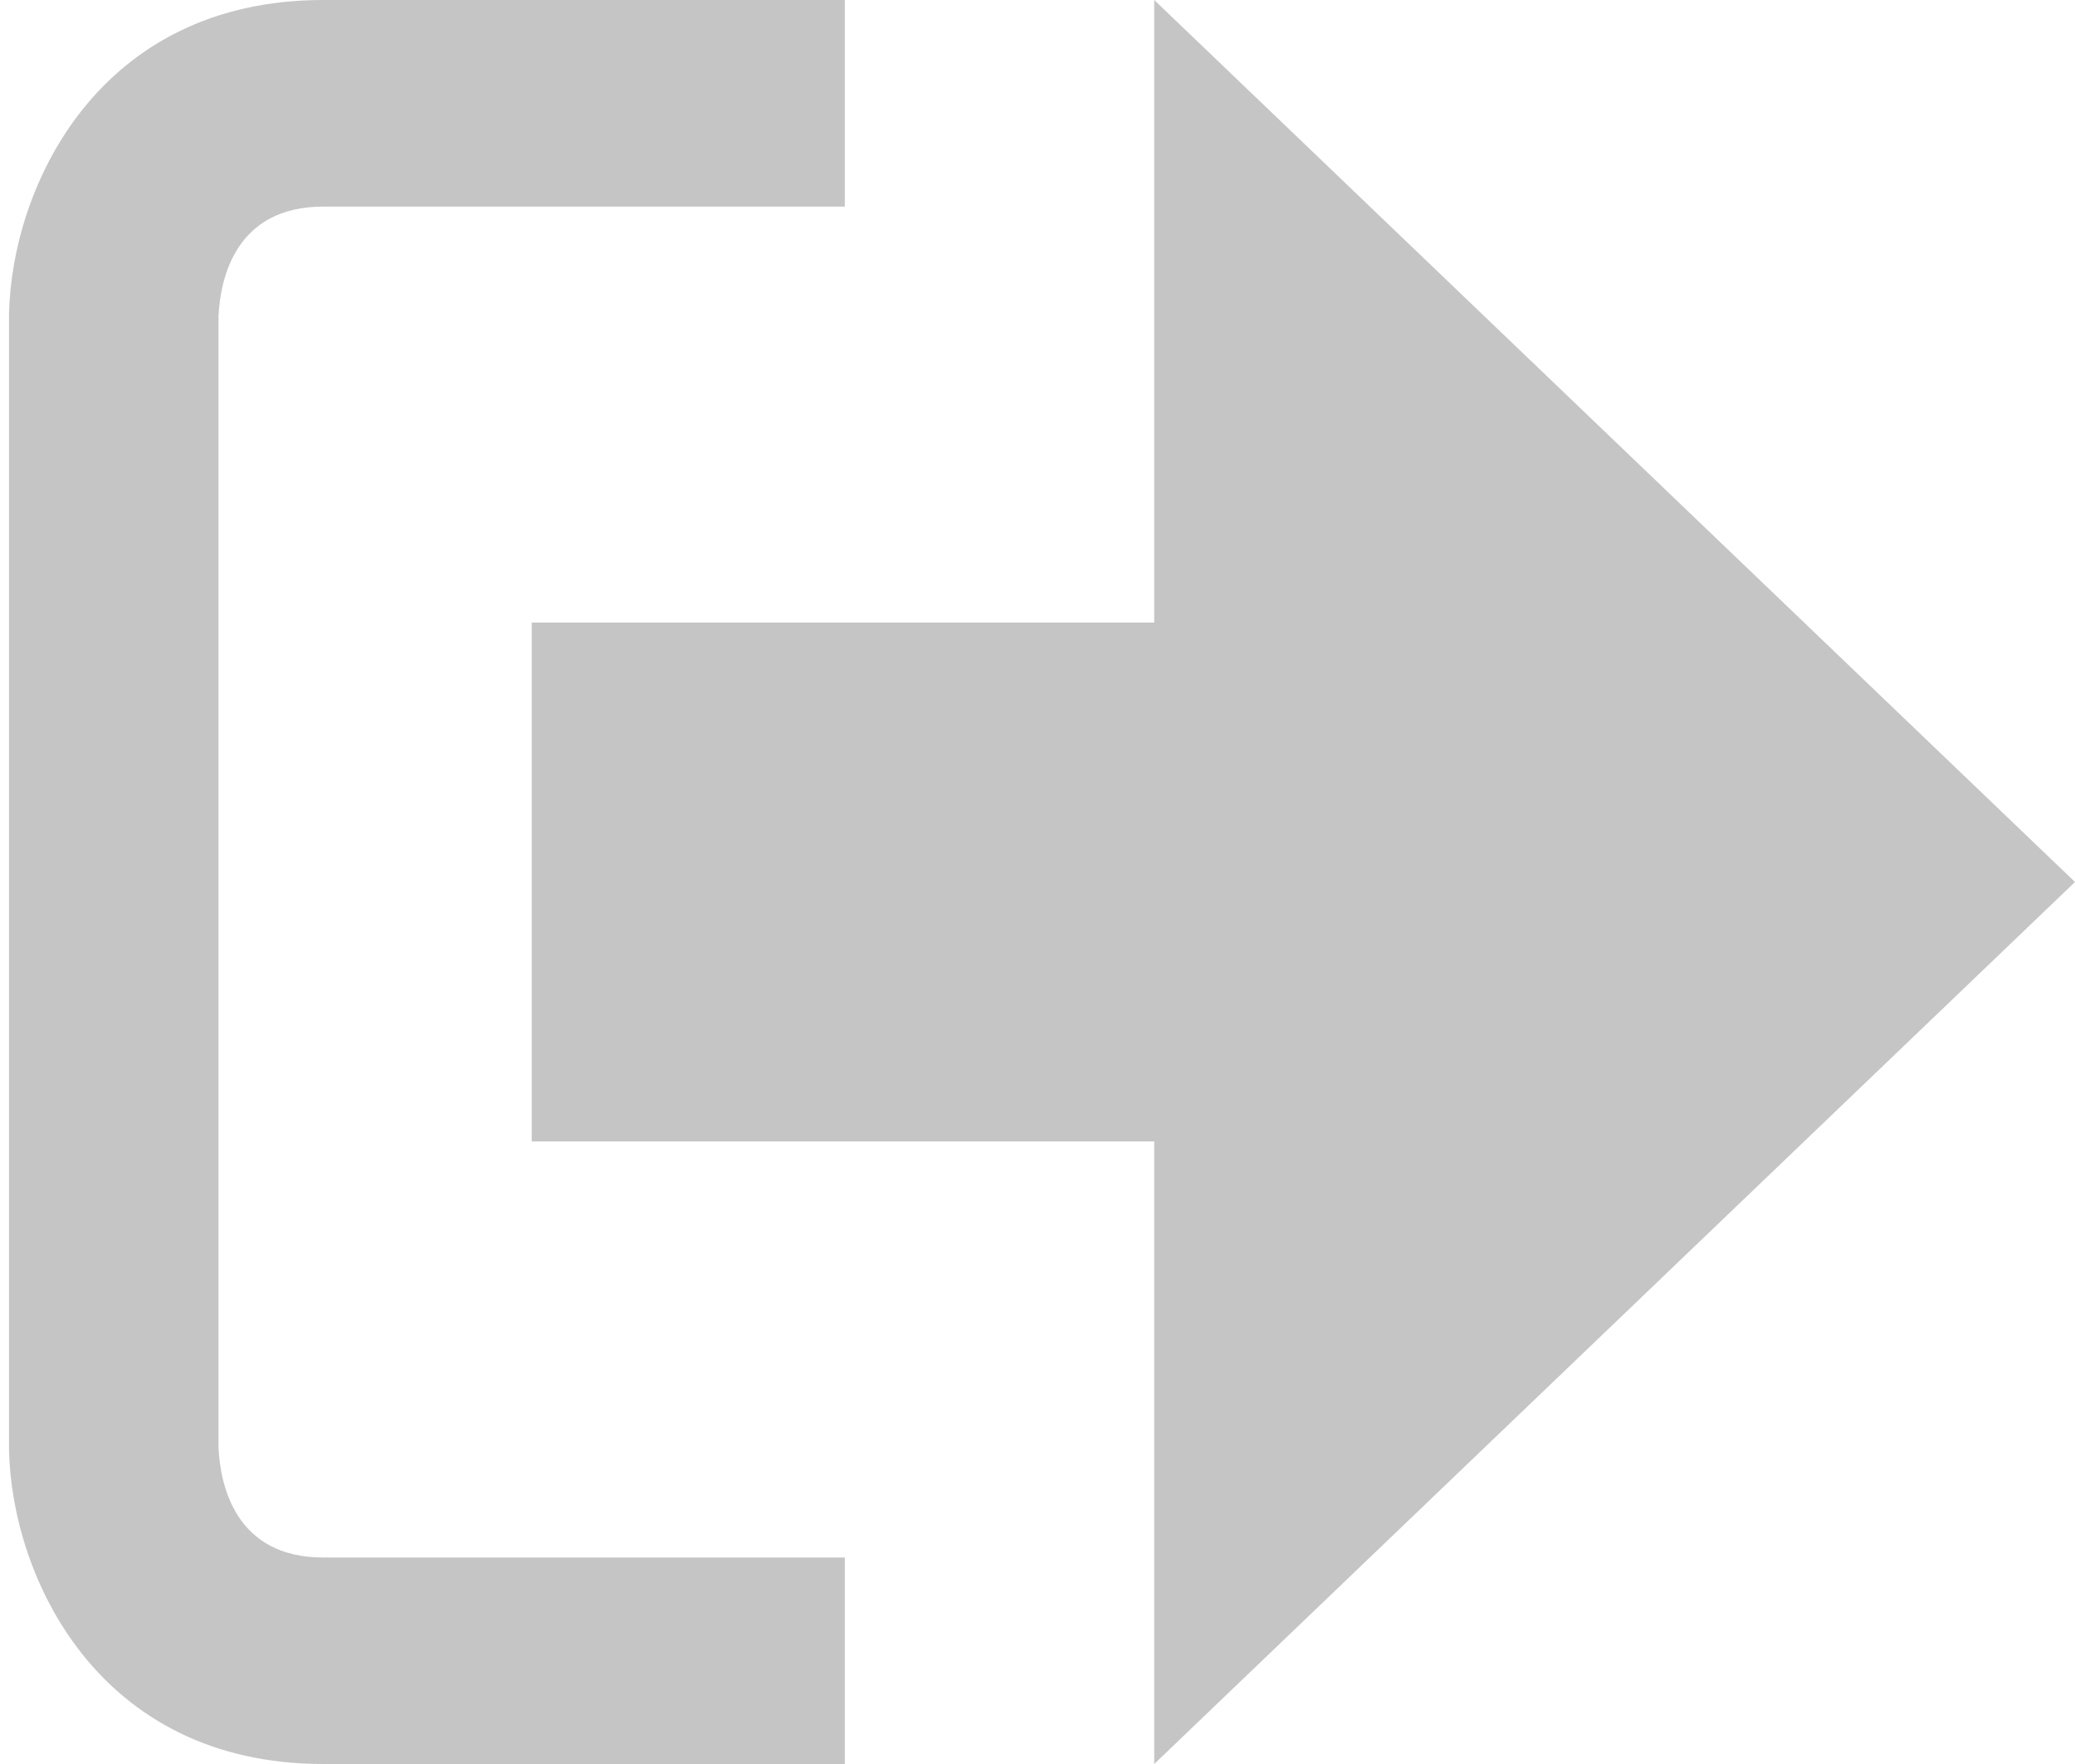
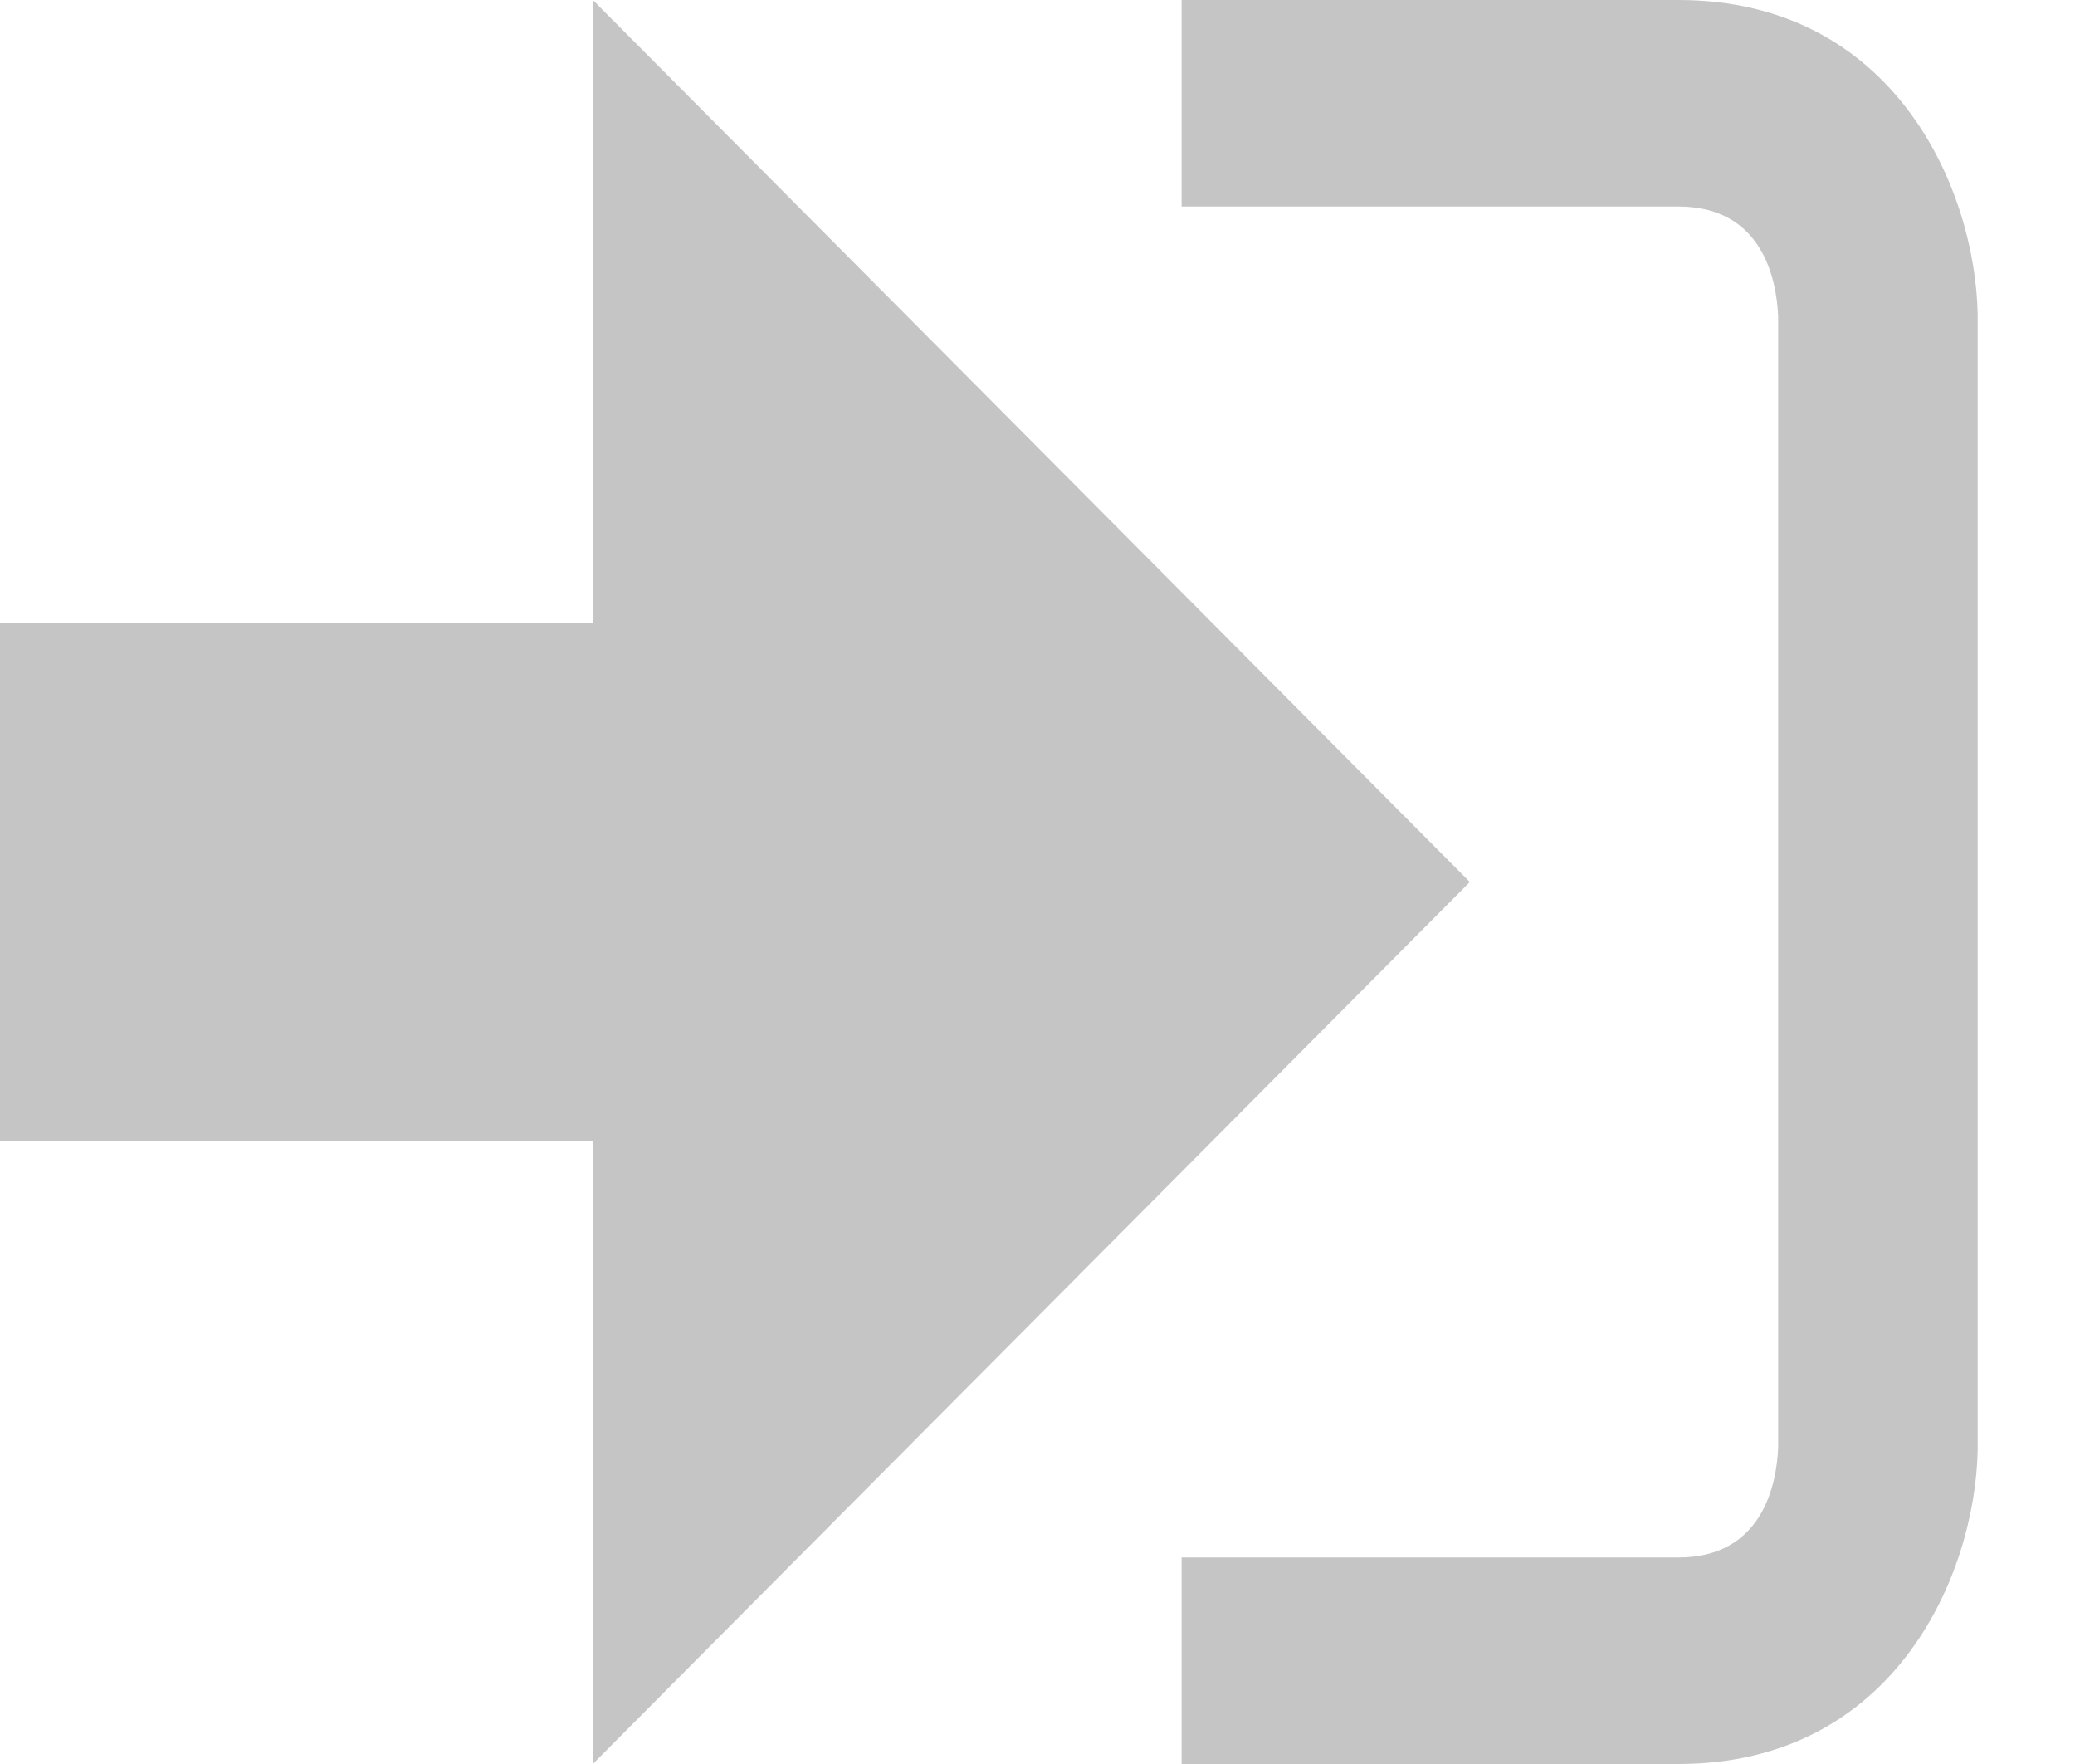
<svg xmlns="http://www.w3.org/2000/svg" width="20" height="17" viewBox="0 0 20 17" fill="none">
-   <path d="M20 8.5L11.125 0V6H5.125V11H11.125V17L20 8.5Z" fill="#C5C5C5" />
-   <path d="M2.106 13.952V3.048C2.124 2.672 2.277 1.991 3.116 1.991H8.143V0H3.116C0.938 0 0.112 1.81 0.087 3.027V13.973C0.112 15.189 0.938 17 3.116 17H8.143V15.01H3.116C2.277 15.01 2.124 14.327 2.106 13.952Z" fill="#C5C5C5" />
+   <path d="M14.167 8.5L5.714 0V6H0V11H5.714V17L14.167 8.5Z" fill="#C5C5C5" />
+   <path d="M16.177 15.01H11.389V17H16.177C18.251 17 19.038 15.19 19.062 13.974V3.028C19.038 1.811 18.251 0 16.177 0H11.389V1.99H16.177C16.976 1.99 17.122 2.671 17.139 3.047V13.951C17.123 14.327 16.976 15.01 16.177 15.01Z" fill="#C5C5C5" />
</svg>
